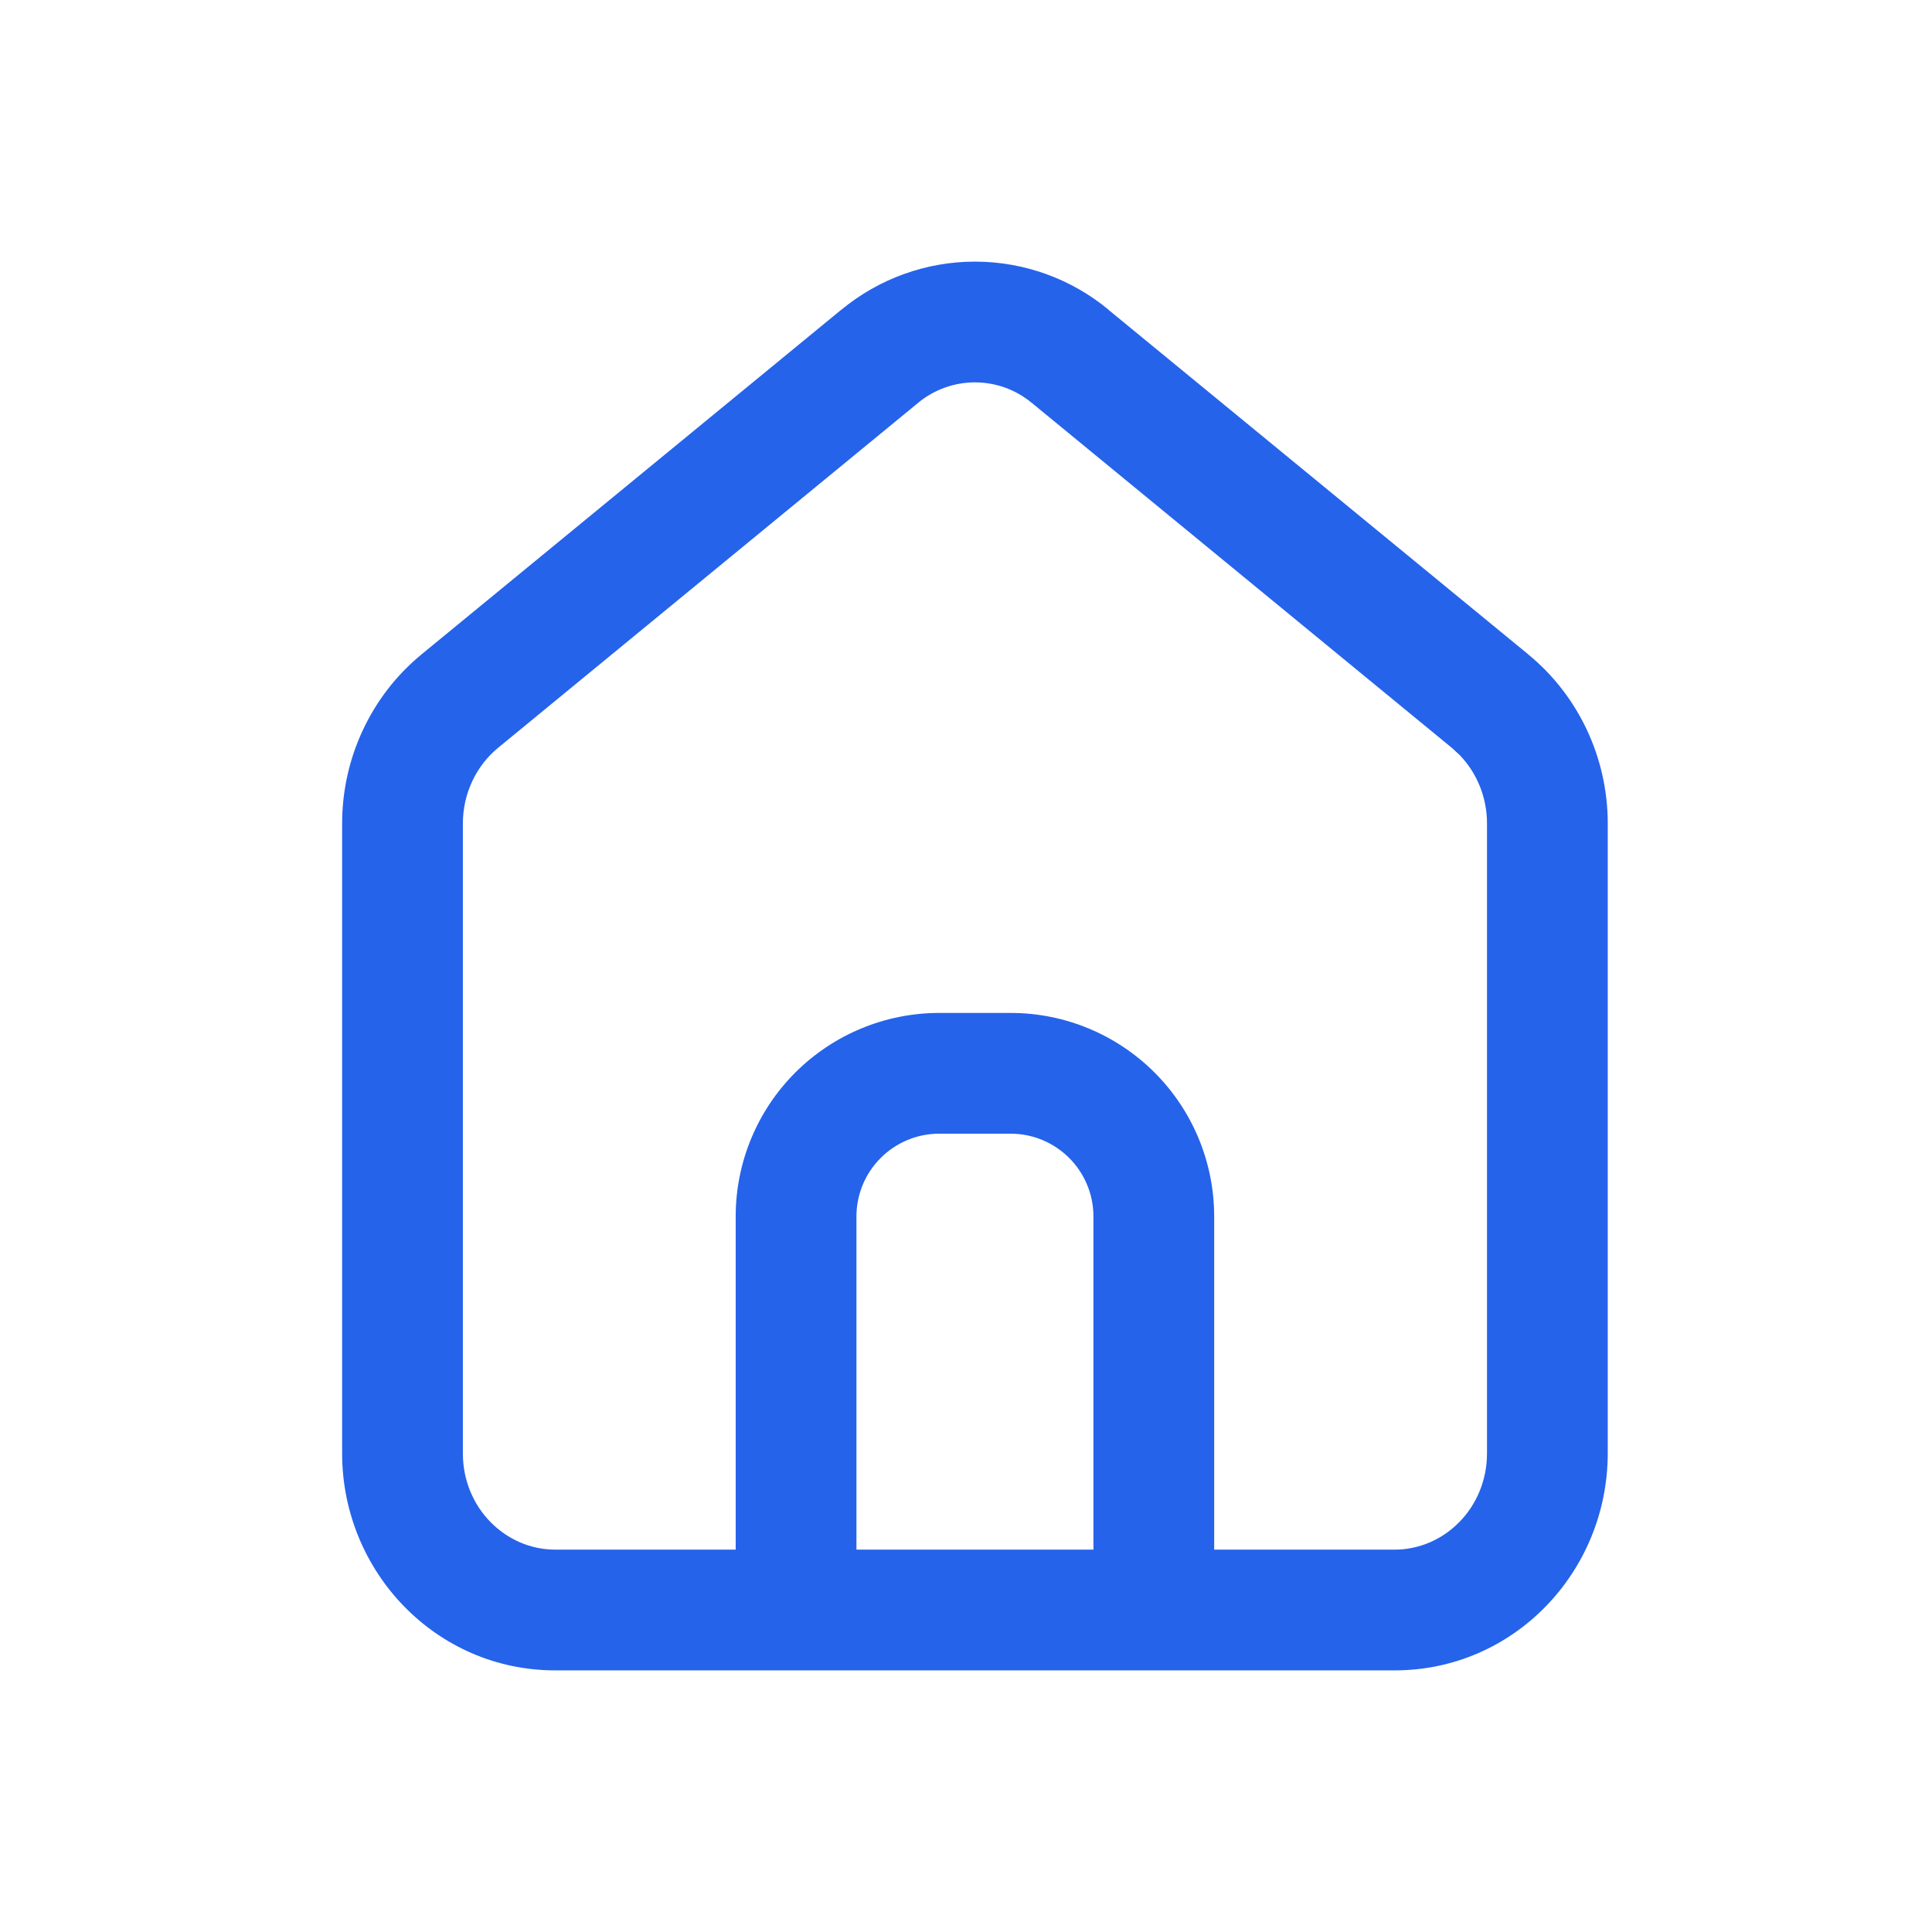
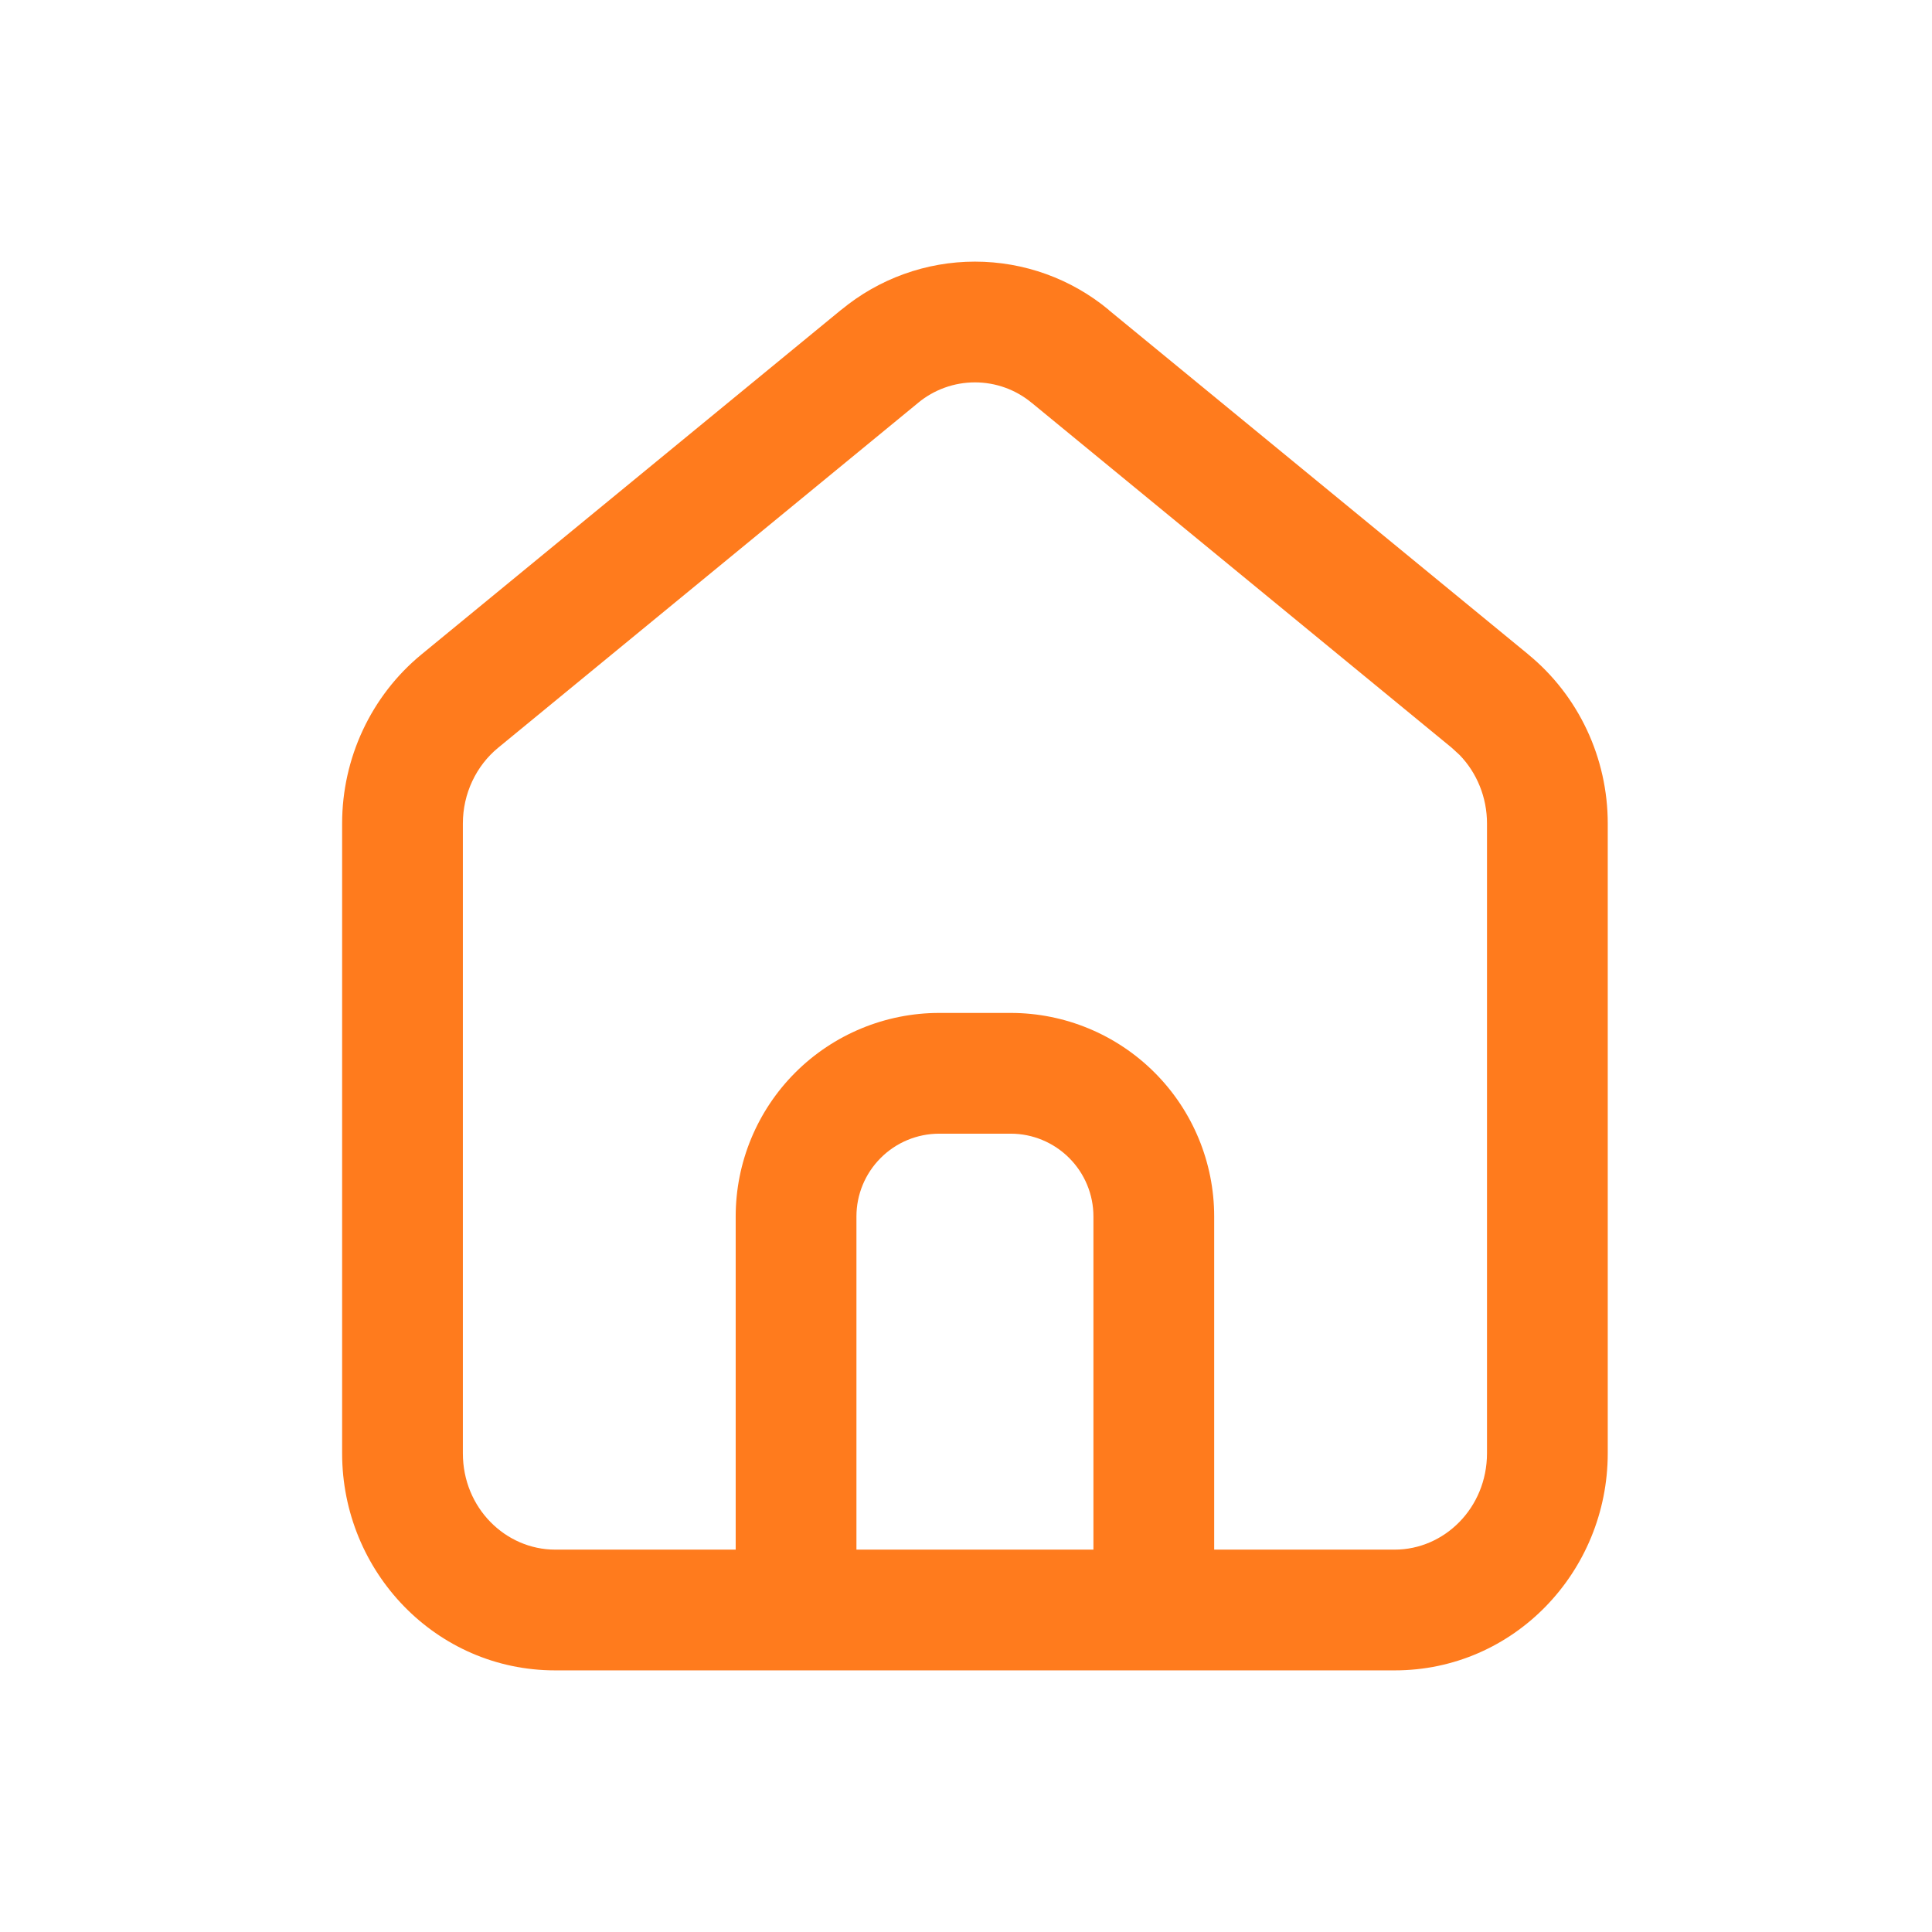
<svg xmlns="http://www.w3.org/2000/svg" width="24" height="24" viewBox="0 0 24 24" fill="none">
-   <path d="M13.583 15.111C13.583 14.839 13.475 14.578 13.282 14.385C13.089 14.192 12.828 14.083 12.556 14.083H11.667C11.394 14.083 11.132 14.192 10.94 14.385C10.747 14.578 10.639 14.839 10.639 15.111V19.25H13.583V15.111ZM15.083 19.25H17.326C17.941 19.25 18.471 18.733 18.472 18.054V10.229C18.472 9.905 18.346 9.6 18.132 9.379L18.034 9.289L12.82 5.007L12.817 5.005C12.619 4.84 12.369 4.75 12.111 4.75C11.853 4.75 11.603 4.84 11.404 5.005L11.402 5.007L6.188 9.289C5.915 9.513 5.75 9.859 5.75 10.229V18.054C5.75 18.733 6.281 19.25 6.896 19.25H9.139V15.111C9.139 14.441 9.405 13.798 9.879 13.324C10.353 12.85 10.997 12.583 11.667 12.583H12.556C13.226 12.583 13.869 12.85 14.343 13.324C14.817 13.798 15.083 14.441 15.083 15.111V19.25ZM19.972 18.054C19.971 19.525 18.806 20.75 17.326 20.75H6.896C5.416 20.75 4.25 19.524 4.25 18.054V10.229C4.25 9.418 4.61 8.644 5.235 8.13L10.45 3.848V3.849C10.918 3.462 11.505 3.25 12.111 3.25C12.719 3.25 13.307 3.462 13.774 3.85L13.773 3.851L18.986 8.13H18.985C19.612 8.644 19.972 9.418 19.972 10.229V18.054Z" fill="#2563EB" />
+   <path d="M13.583 15.111C13.583 14.839 13.475 14.578 13.282 14.385C13.089 14.192 12.828 14.083 12.556 14.083H11.667C11.394 14.083 11.132 14.192 10.94 14.385C10.747 14.578 10.639 14.839 10.639 15.111V19.25H13.583V15.111ZM15.083 19.25H17.326C17.941 19.25 18.471 18.733 18.472 18.054V10.229C18.472 9.905 18.346 9.6 18.132 9.379L18.034 9.289L12.82 5.007L12.817 5.005C12.619 4.84 12.369 4.75 12.111 4.75C11.853 4.75 11.603 4.84 11.404 5.005L11.402 5.007L6.188 9.289C5.915 9.513 5.75 9.859 5.75 10.229V18.054C5.75 18.733 6.281 19.25 6.896 19.25H9.139V15.111C9.139 14.441 9.405 13.798 9.879 13.324C10.353 12.85 10.997 12.583 11.667 12.583H12.556C13.226 12.583 13.869 12.85 14.343 13.324C14.817 13.798 15.083 14.441 15.083 15.111V19.25ZM19.972 18.054C19.971 19.525 18.806 20.75 17.326 20.75H6.896C5.416 20.75 4.25 19.524 4.25 18.054V10.229C4.25 9.418 4.61 8.644 5.235 8.13L10.45 3.848V3.849C10.918 3.462 11.505 3.25 12.111 3.25C12.719 3.25 13.307 3.462 13.774 3.85L13.773 3.851L18.986 8.13H18.985C19.612 8.644 19.972 9.418 19.972 10.229V18.054Z" fill="#FF7B1D" />
</svg>
